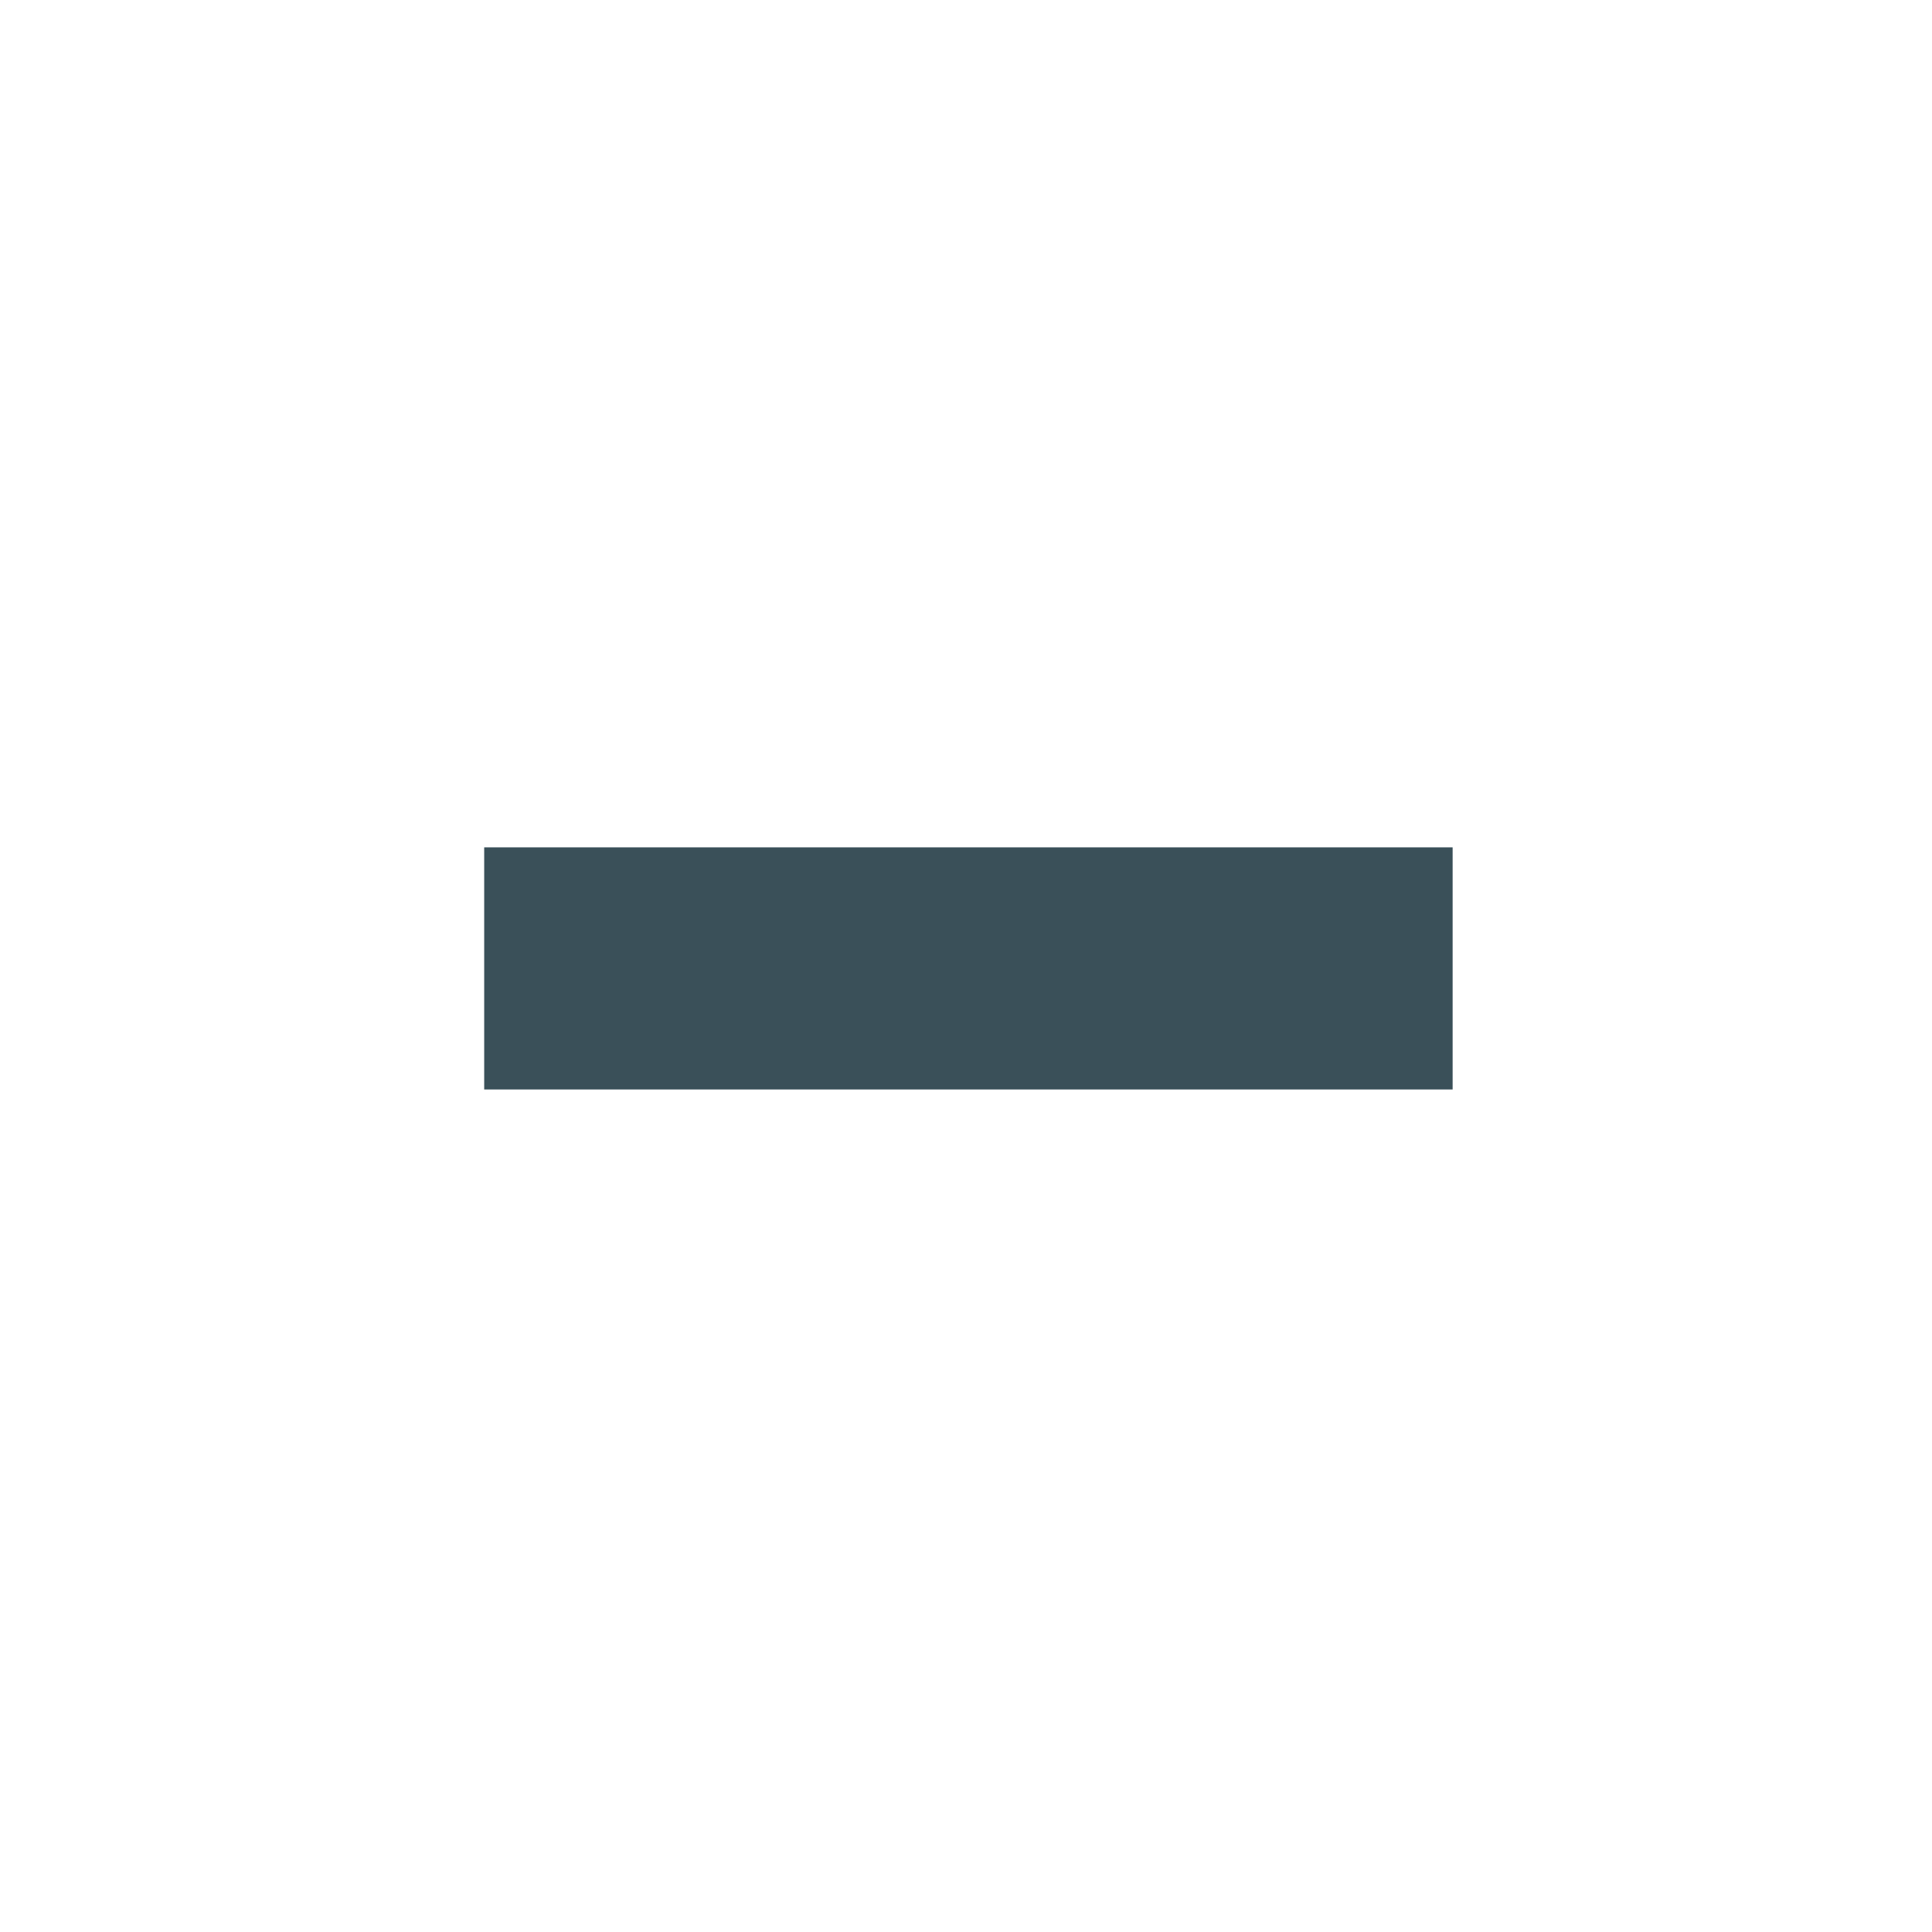
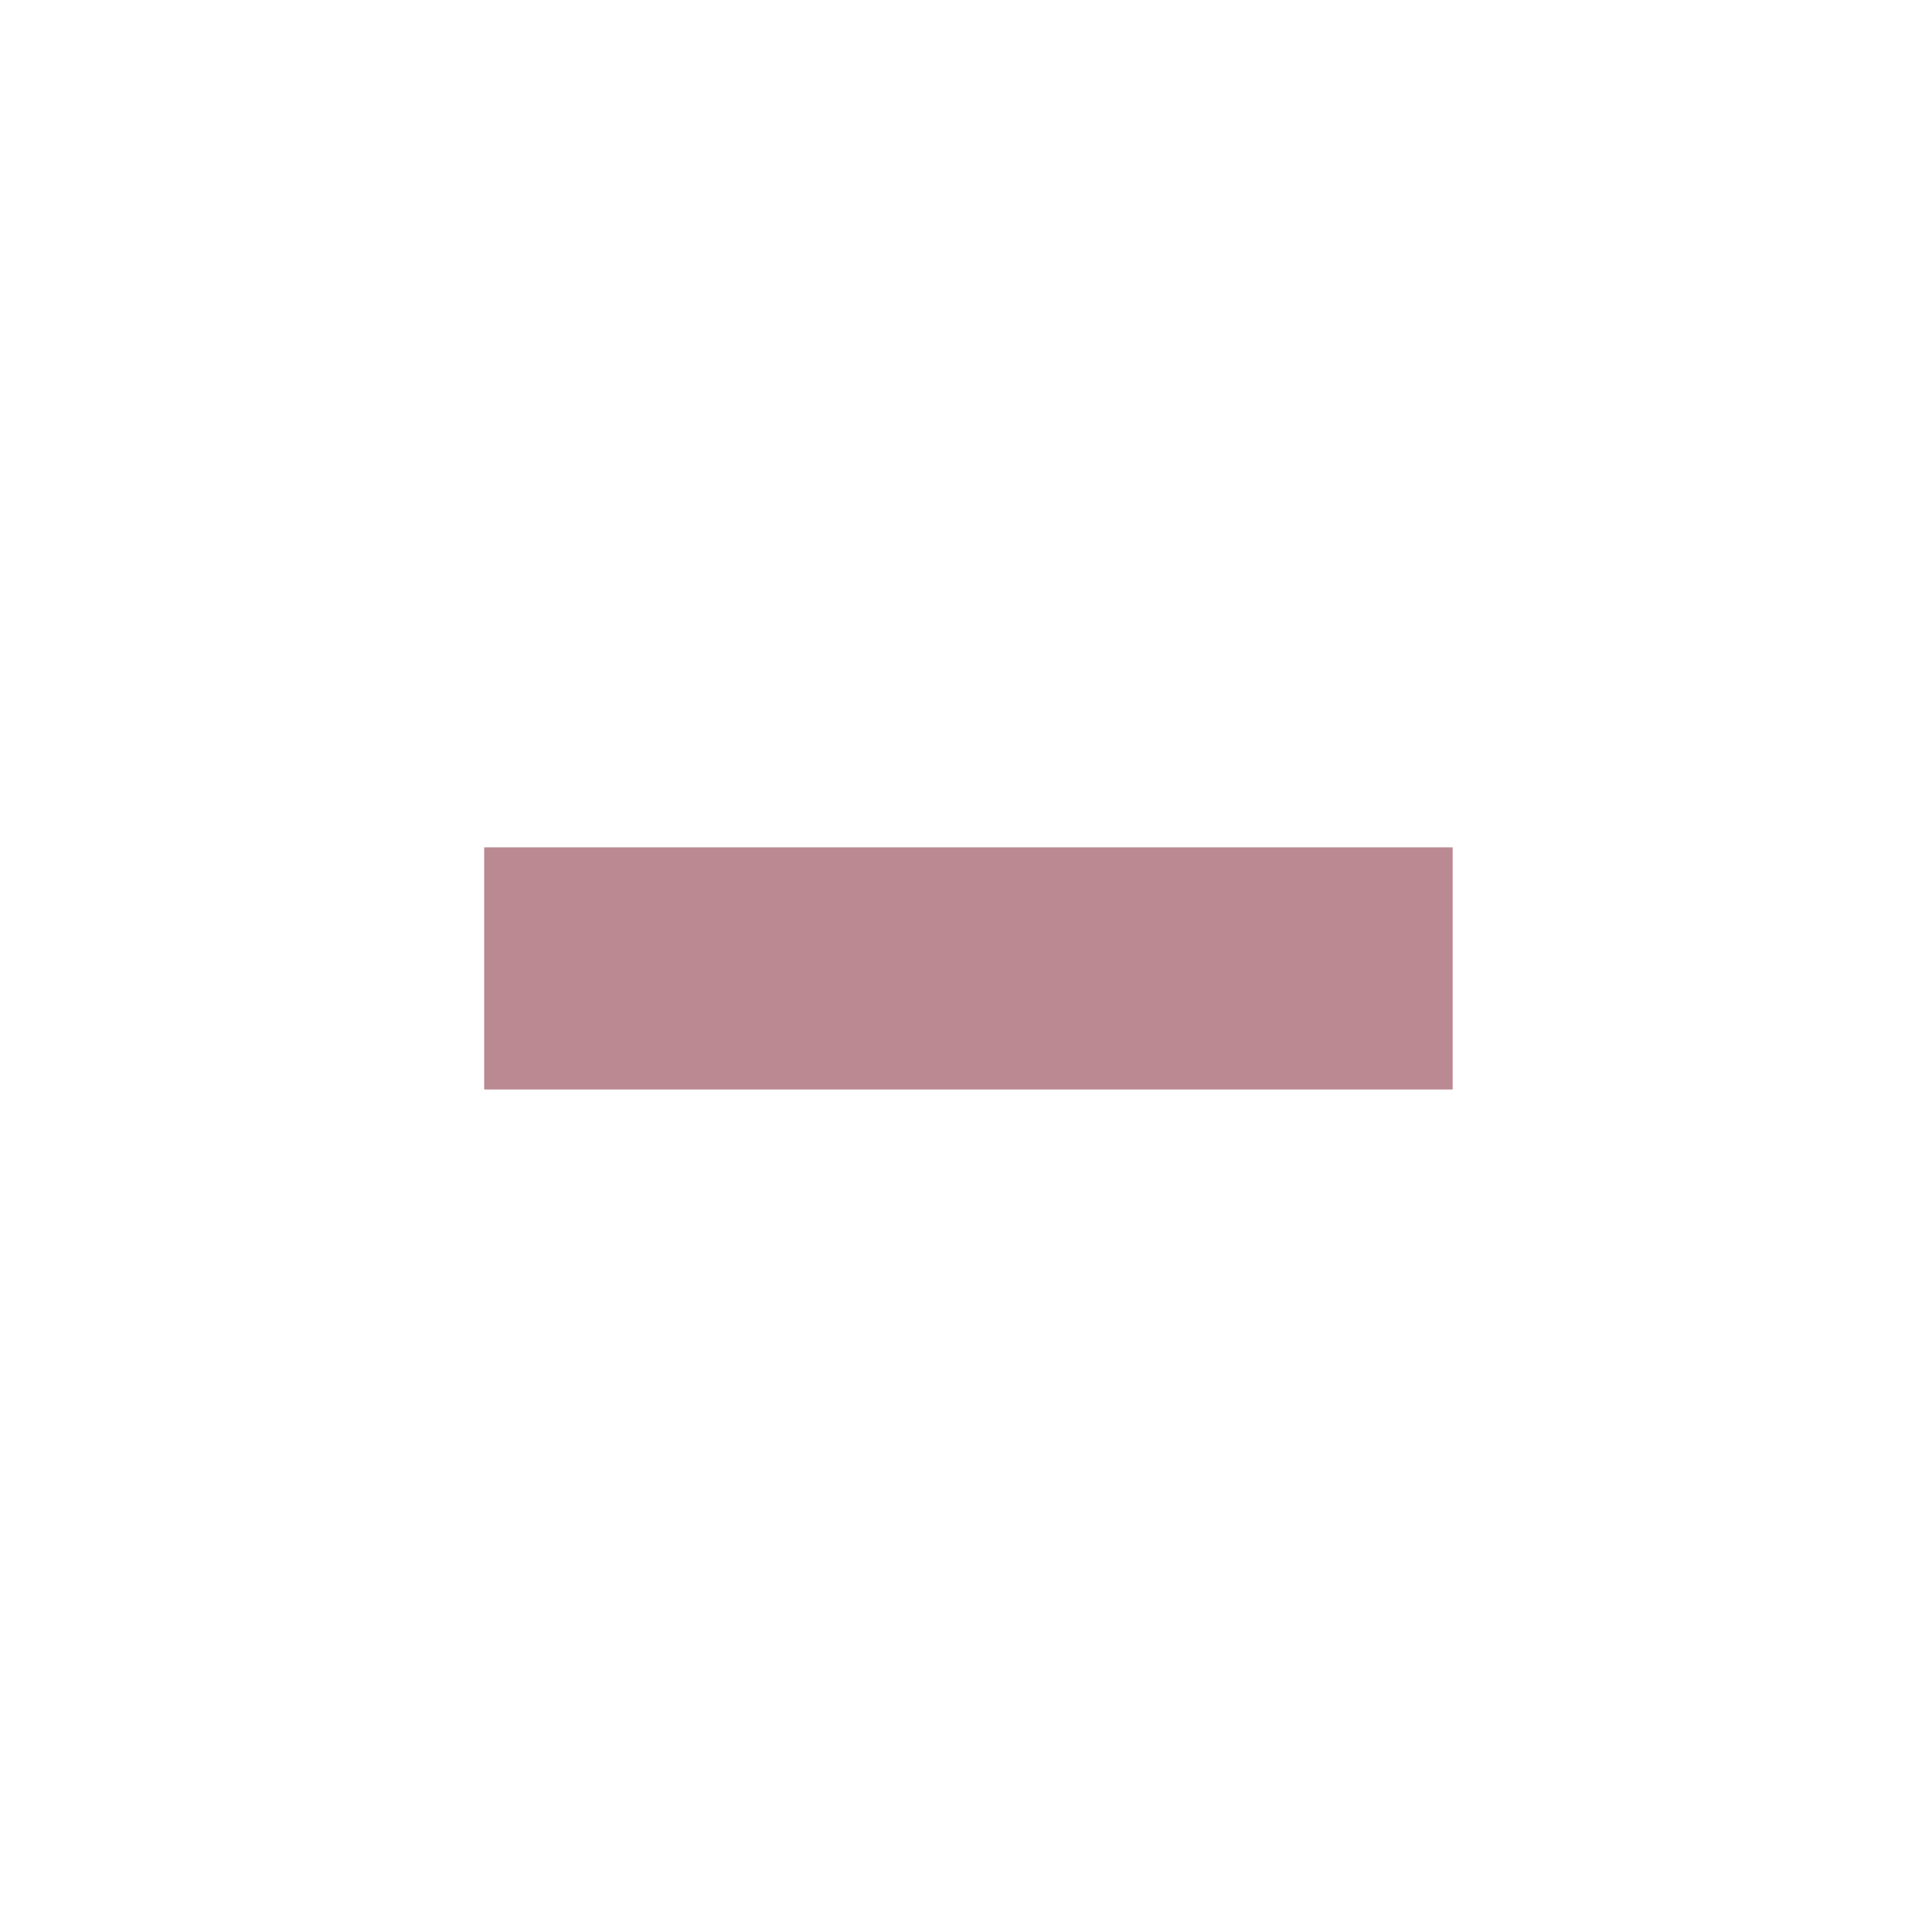
<svg xmlns="http://www.w3.org/2000/svg" width="133pt" height="133pt" viewBox="0 0 133 133" version="1.1">
  <g id="surface1">
-     <path style=" stroke:none;fill-rule:nonzero;fill:#3a5059;fill-opacity:1;" d="M 33.332 58.332 L 100 58.332 L 100 75 L 33.332 75 Z M 33.332 58.332 " />
+     <path style=" stroke:none;fill-rule:nonzero;fill:#ba8991;fill-opacity:1;" d="M 33.332 58.332 L 100 58.332 L 100 75 L 33.332 75 Z M 33.332 58.332 " />
  </g>
</svg>
